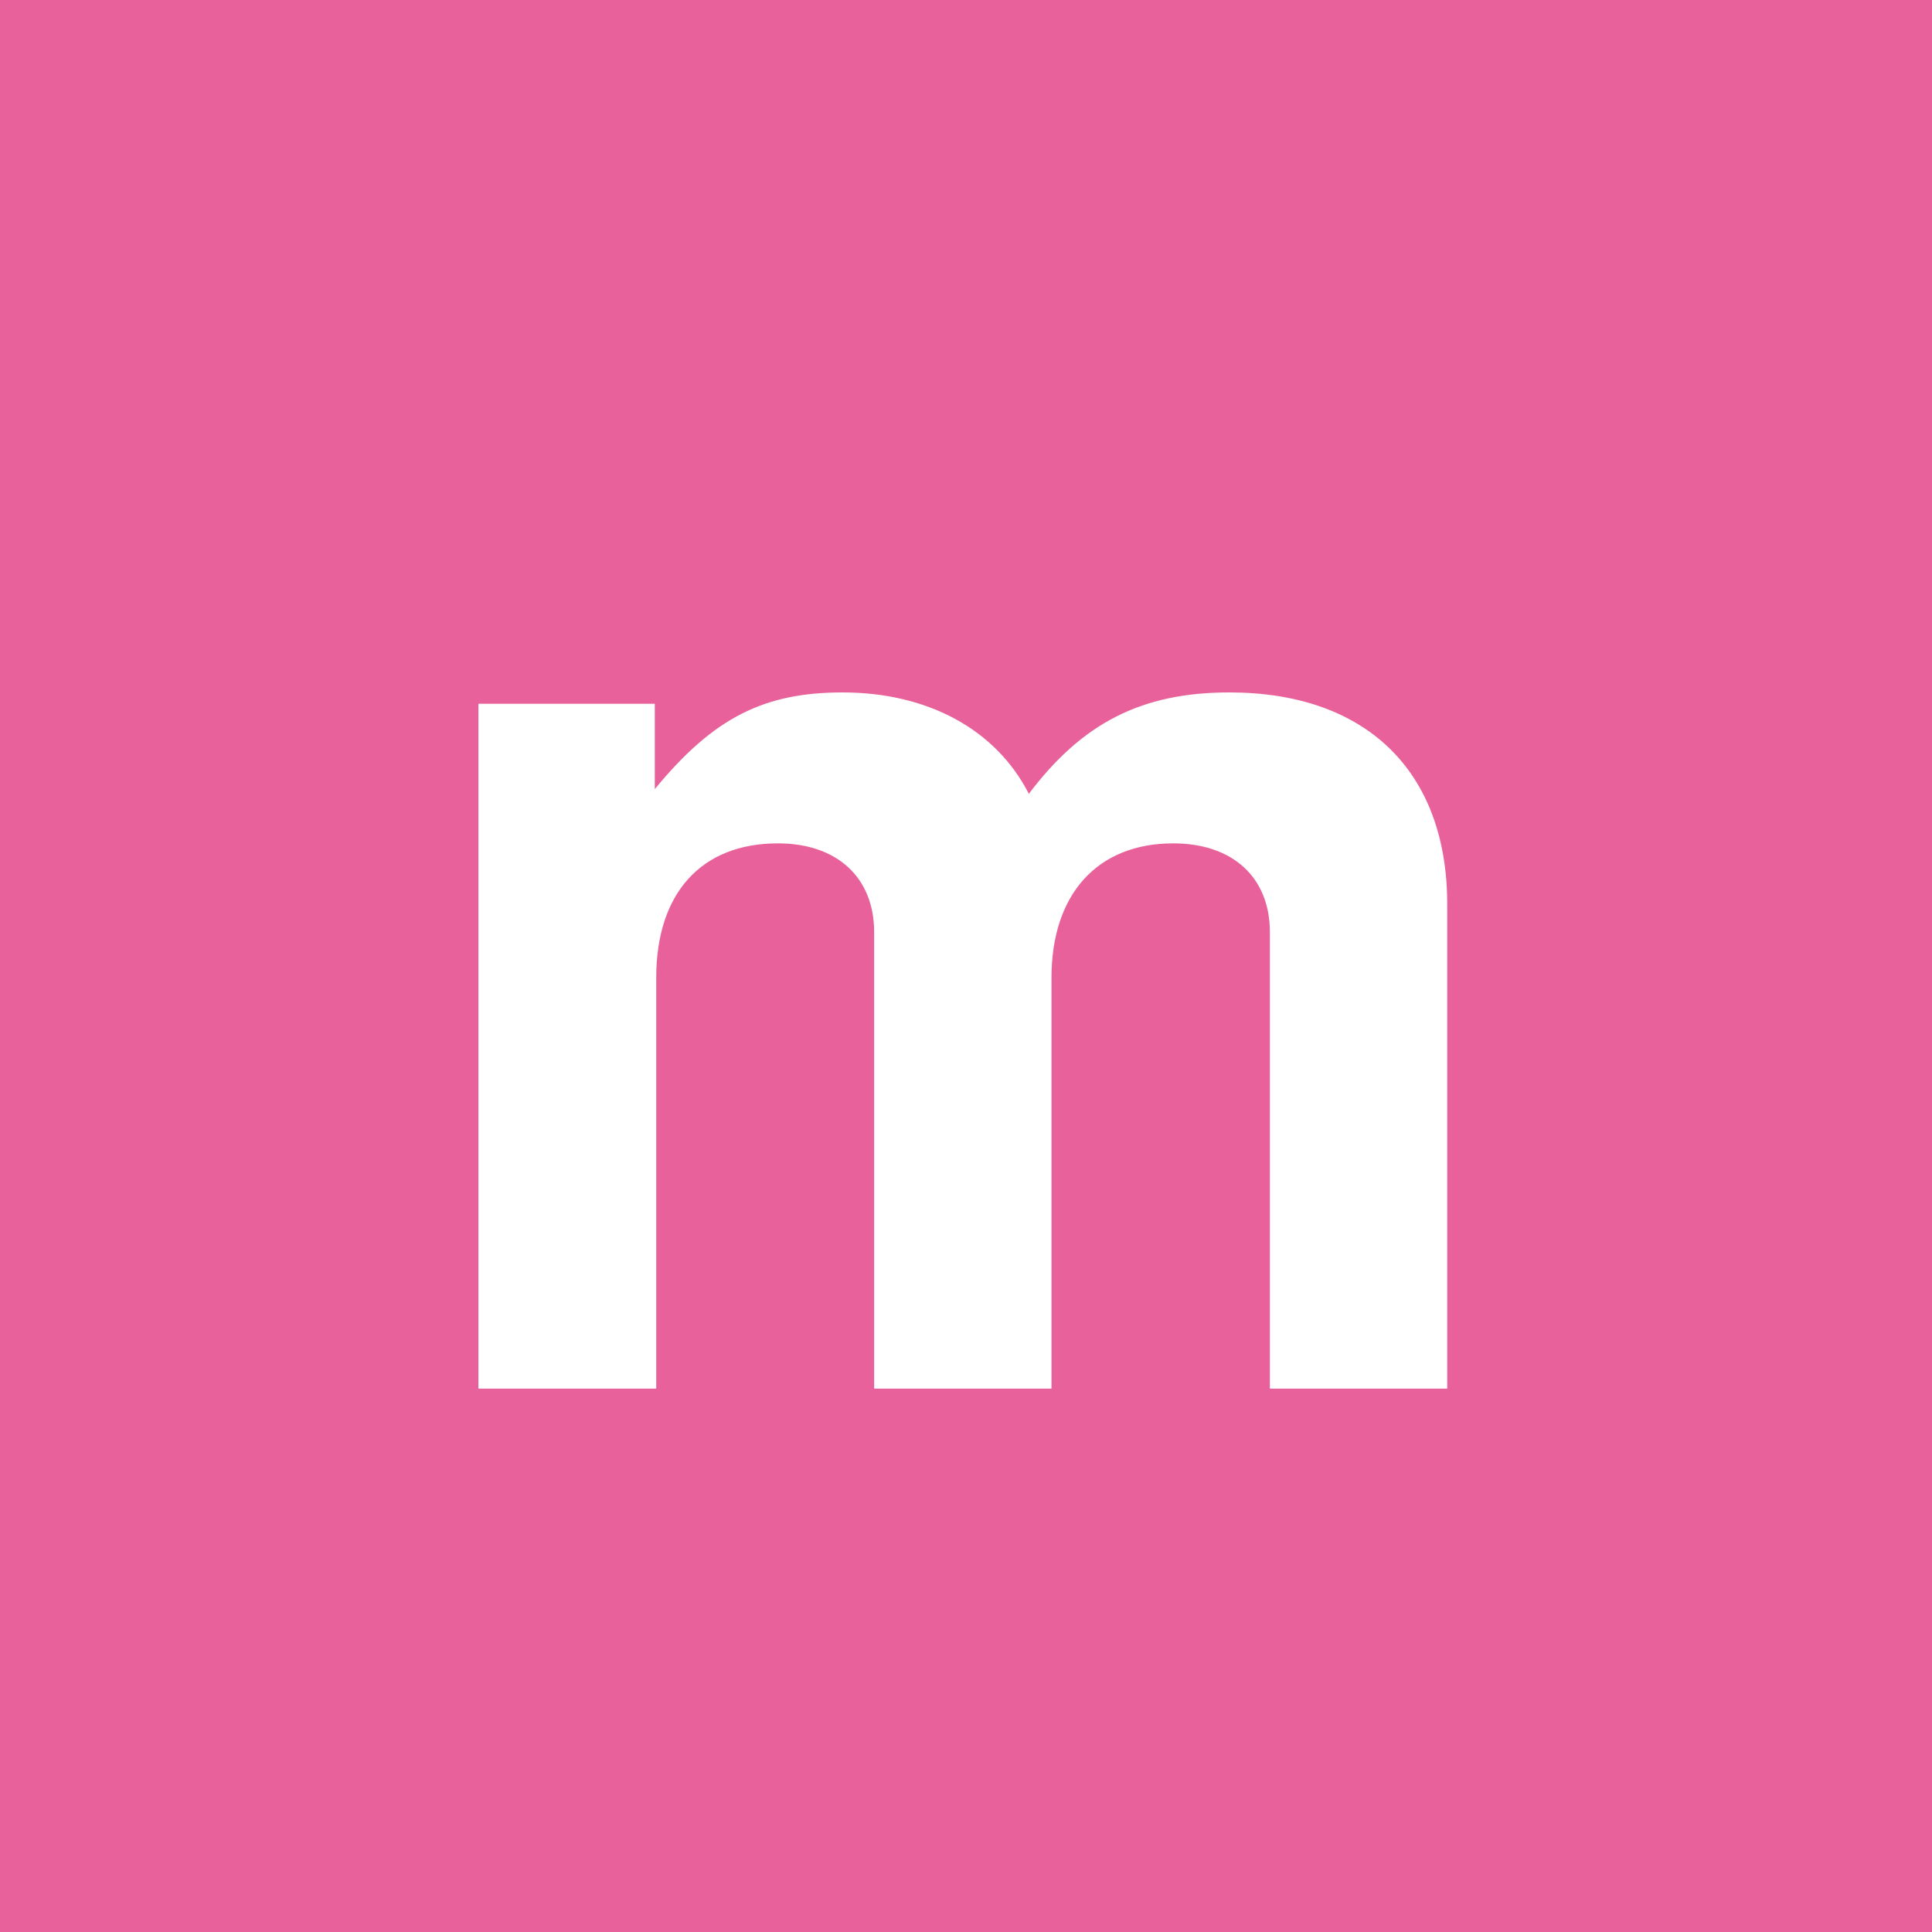
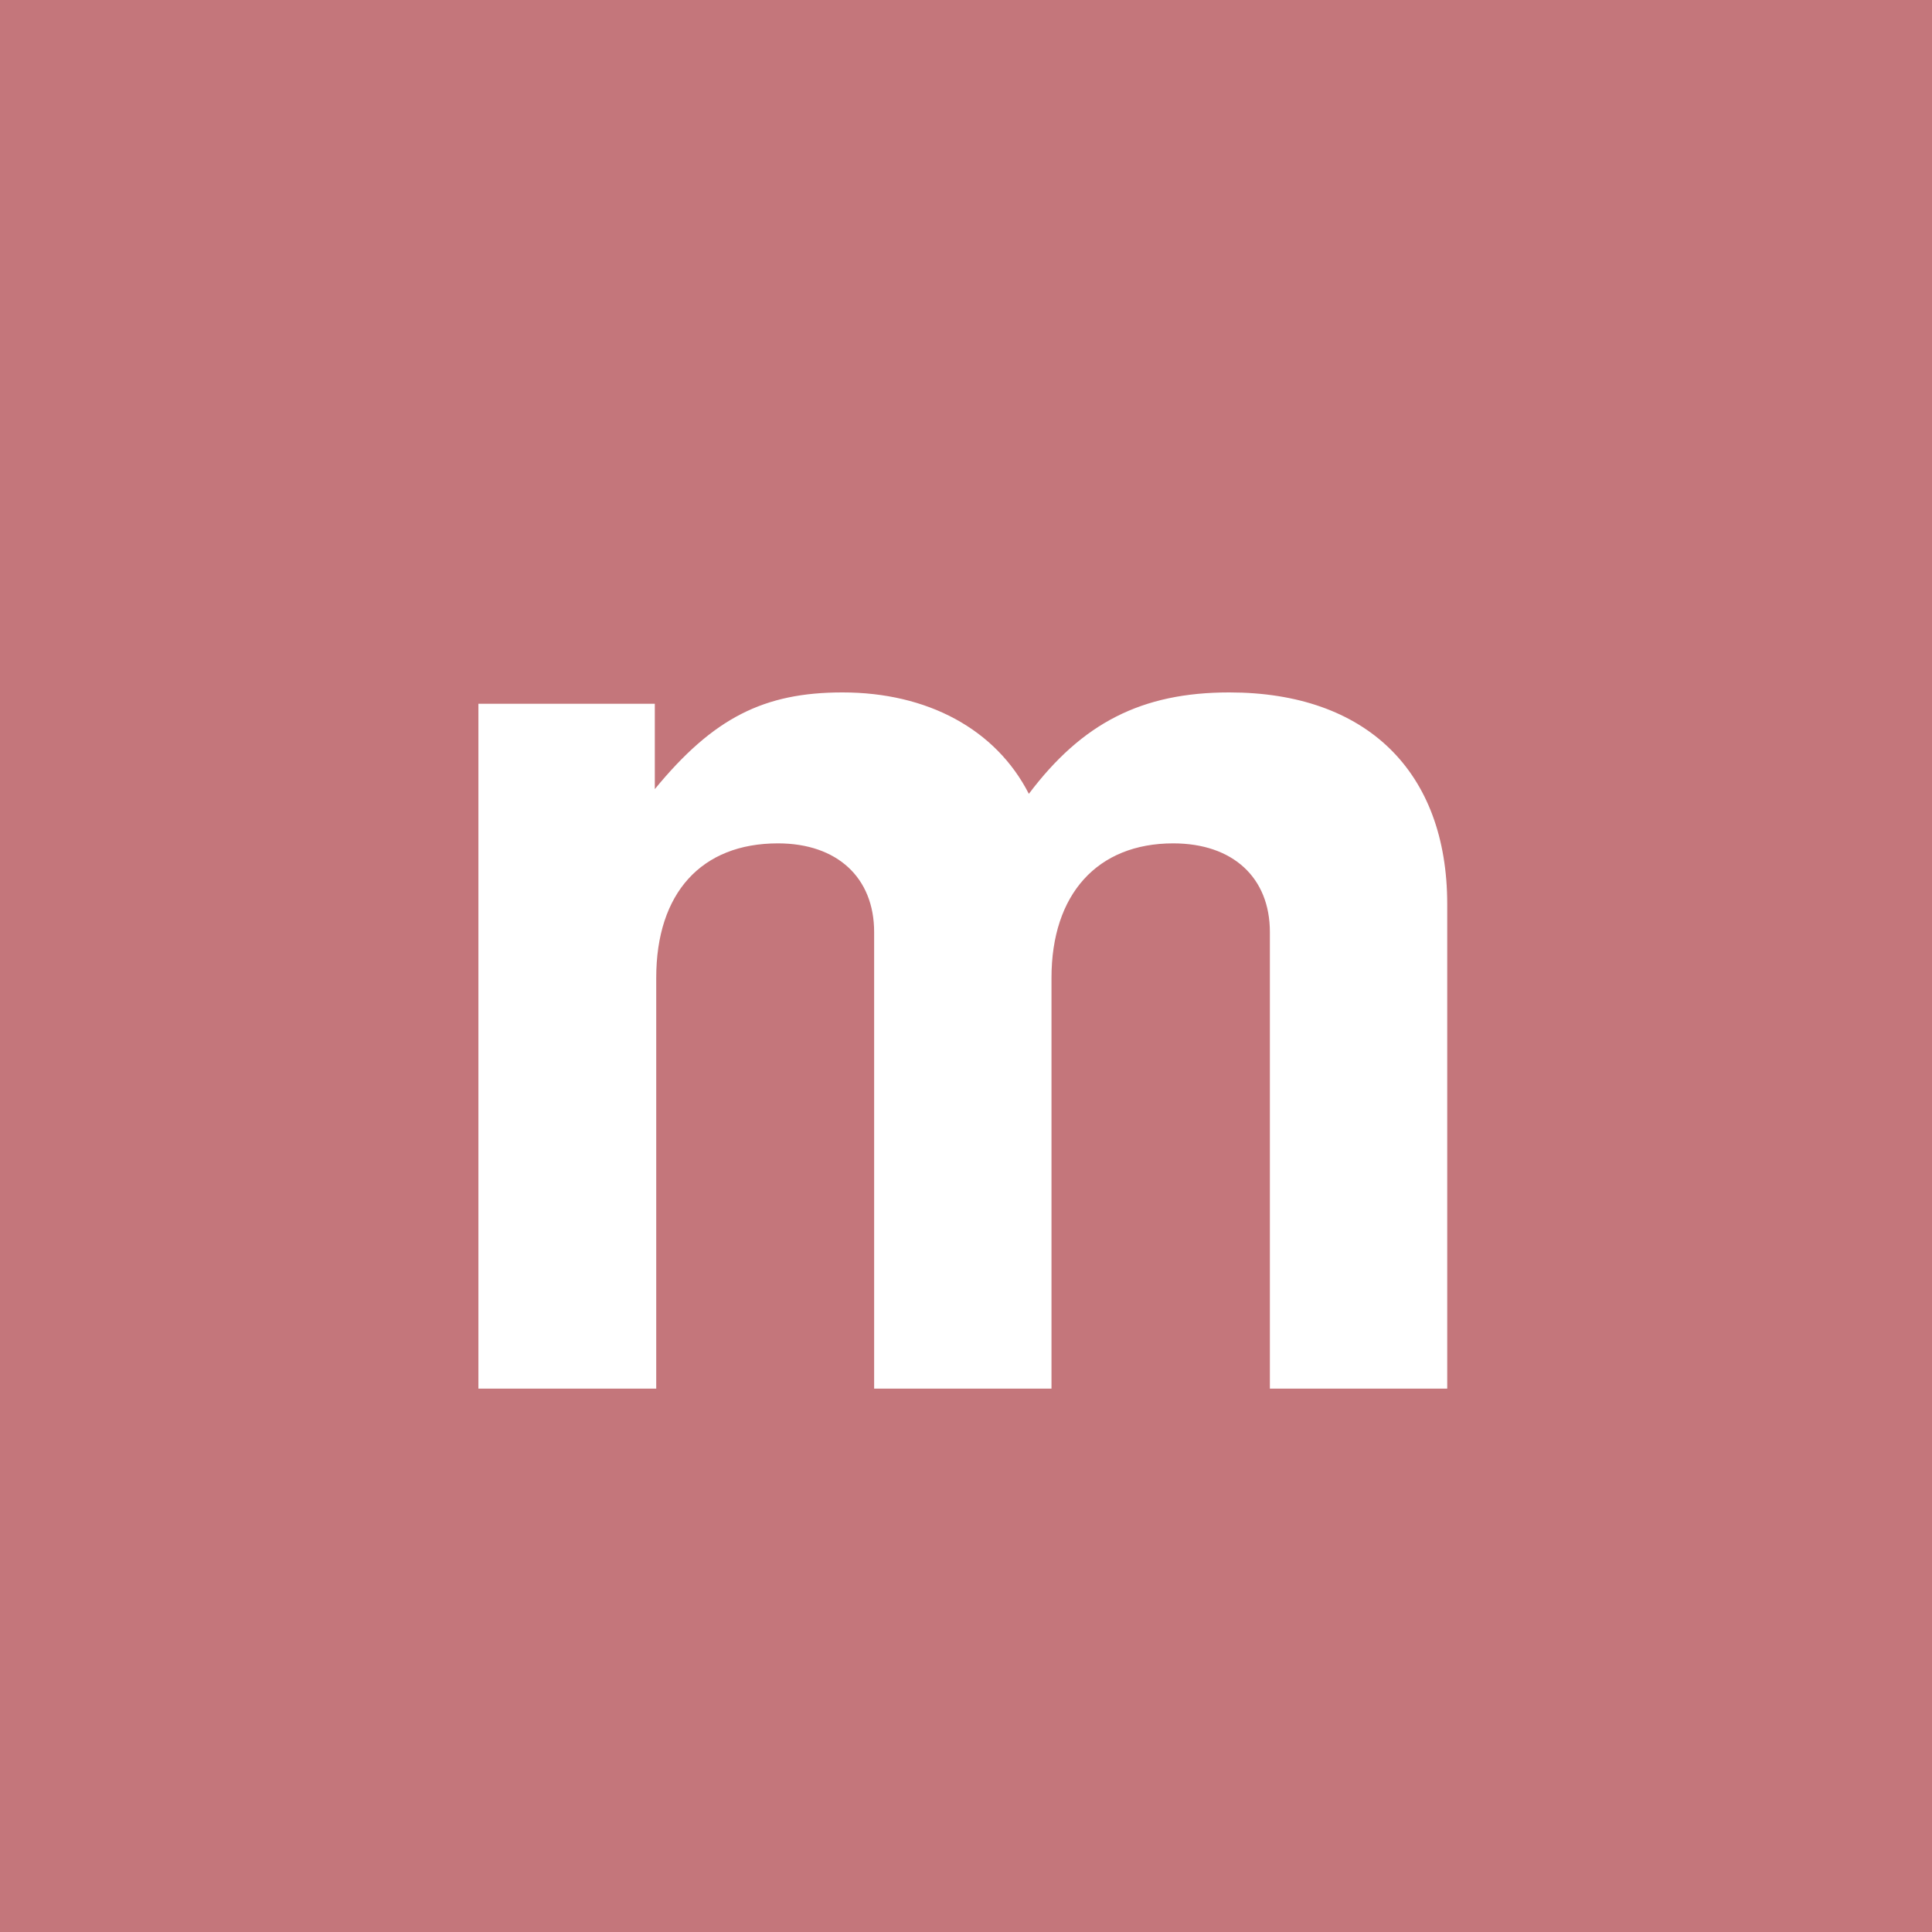
<svg xmlns="http://www.w3.org/2000/svg" viewBox="0 0 64 64">
-   <rect width="64" height="64" fill="#E8619A" />
+   <rect width="64" height="64" fill="#C4767B" />
  <text x="32" y="46" text-anchor="middle" font-family="Helvetica, Arial, sans-serif" font-weight="bold" font-size="42" fill="#fff">m</text>
</svg>
